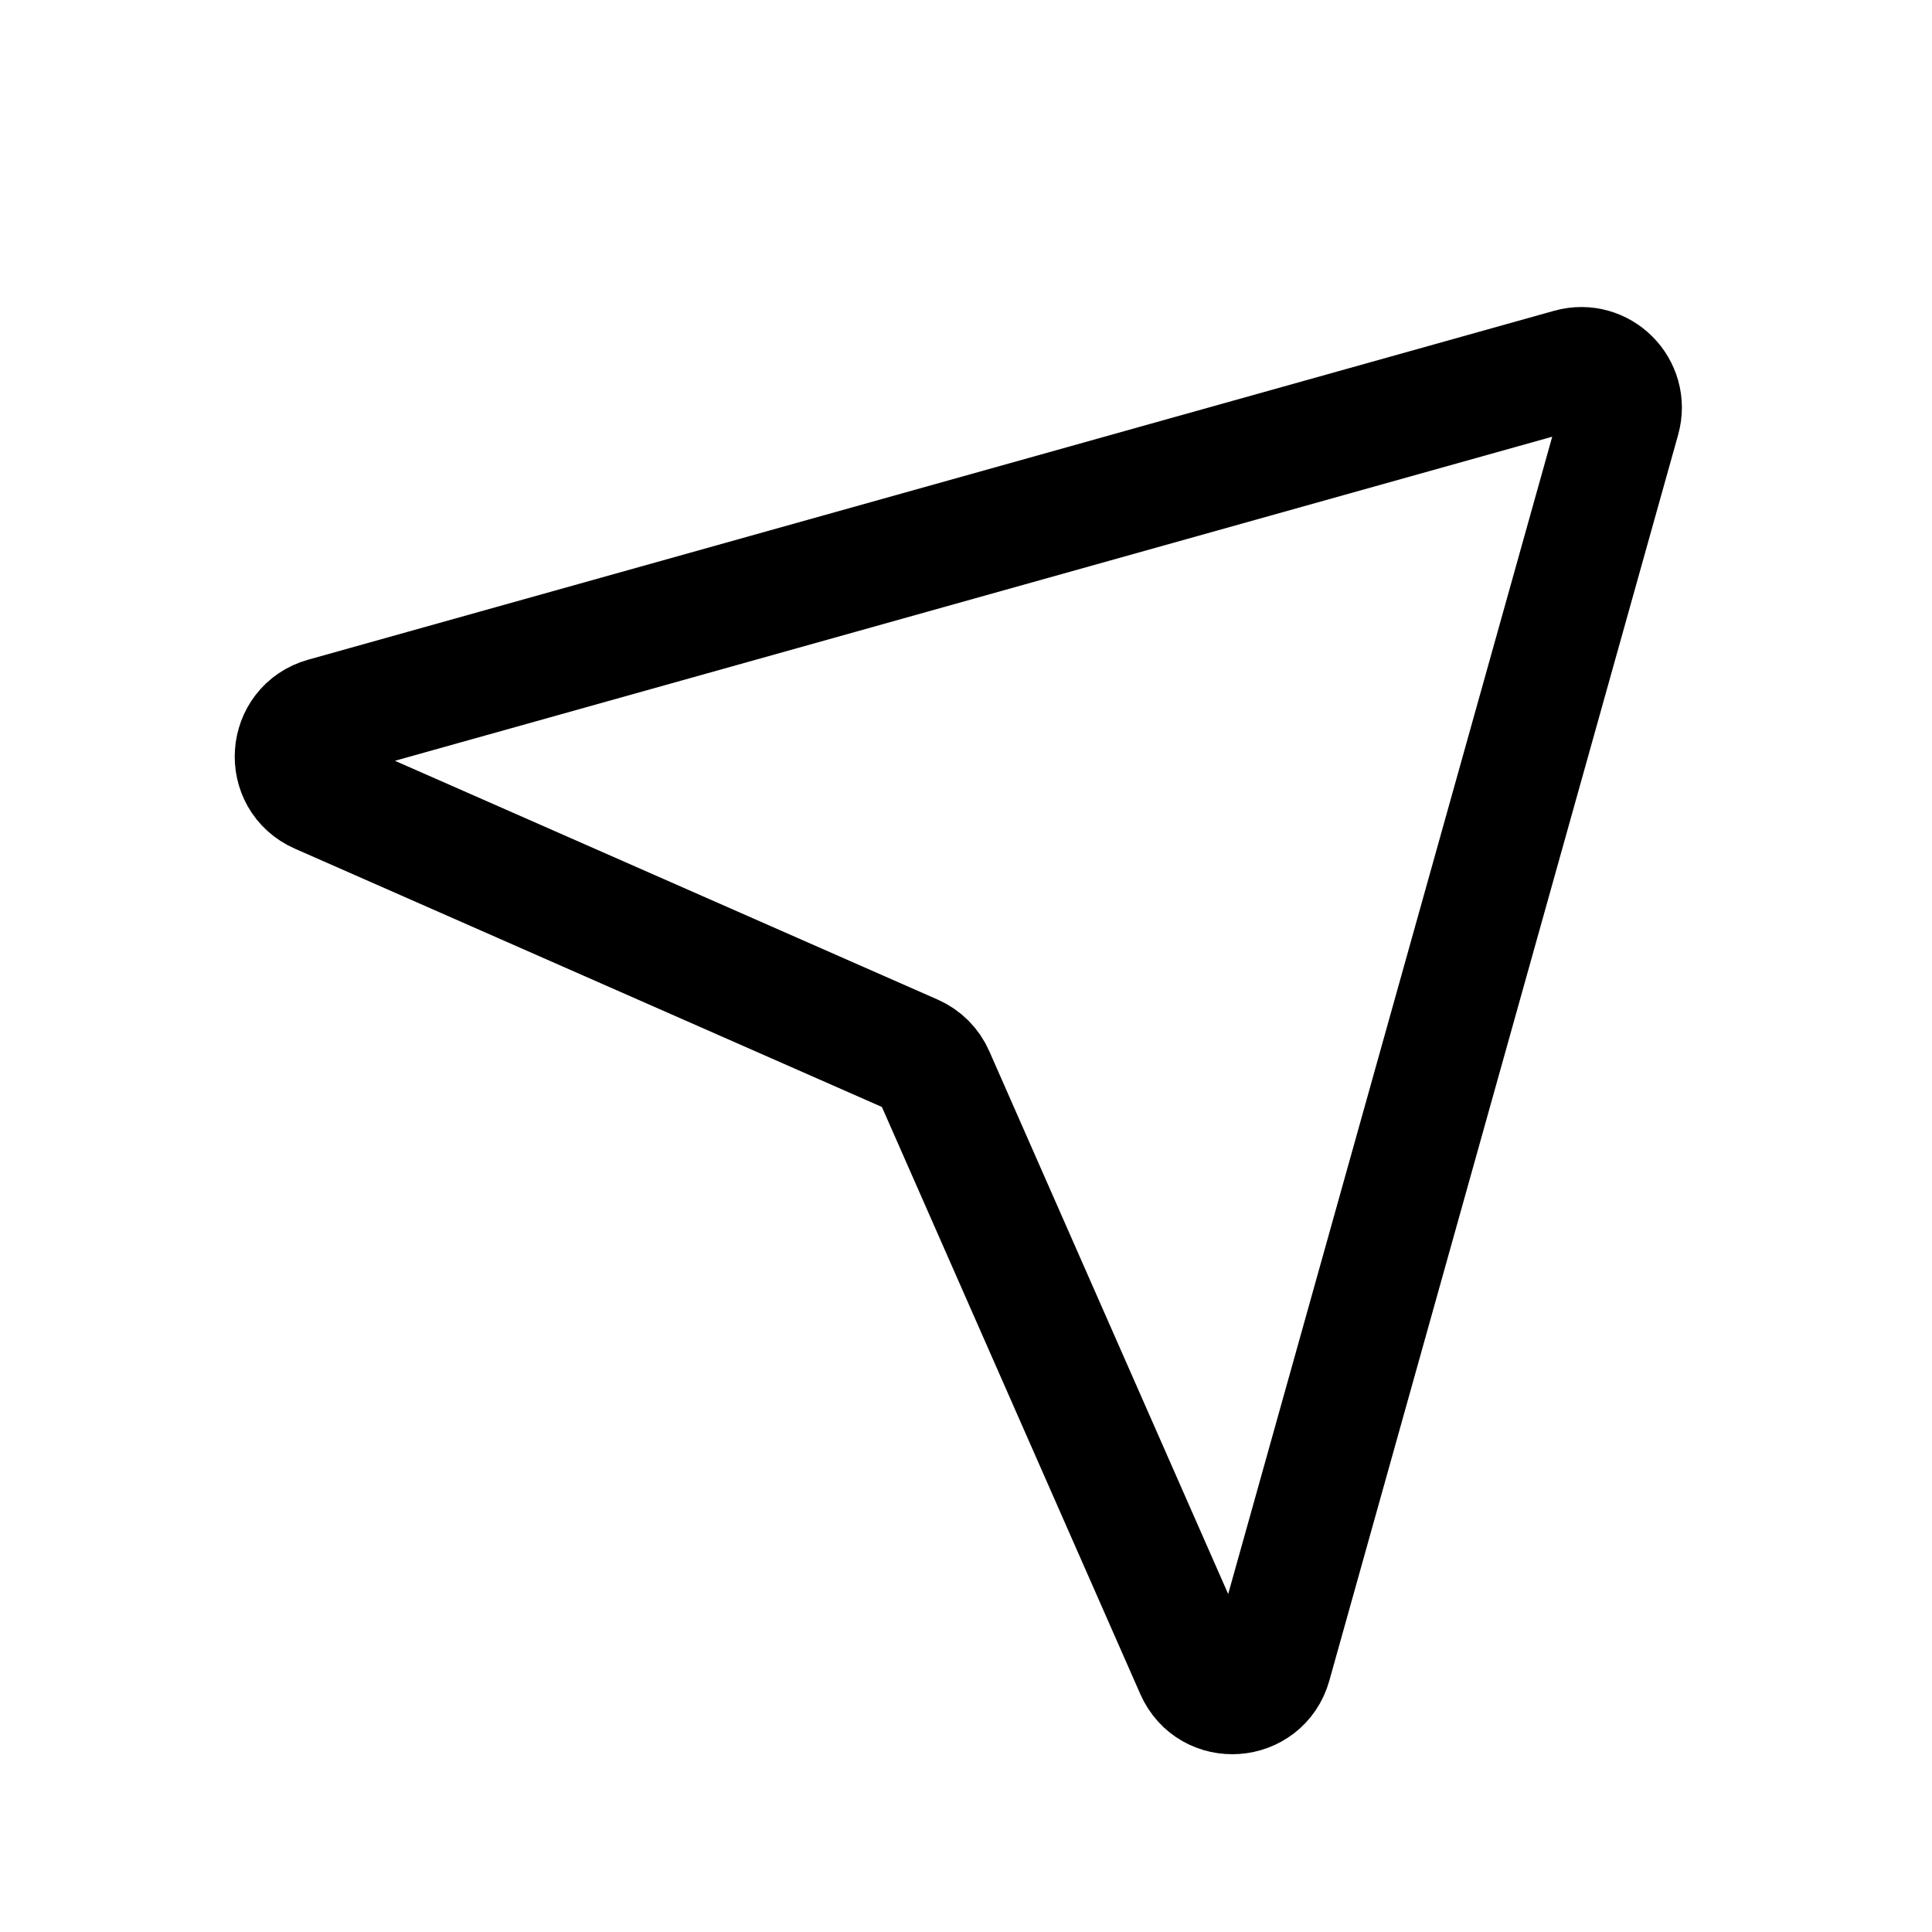
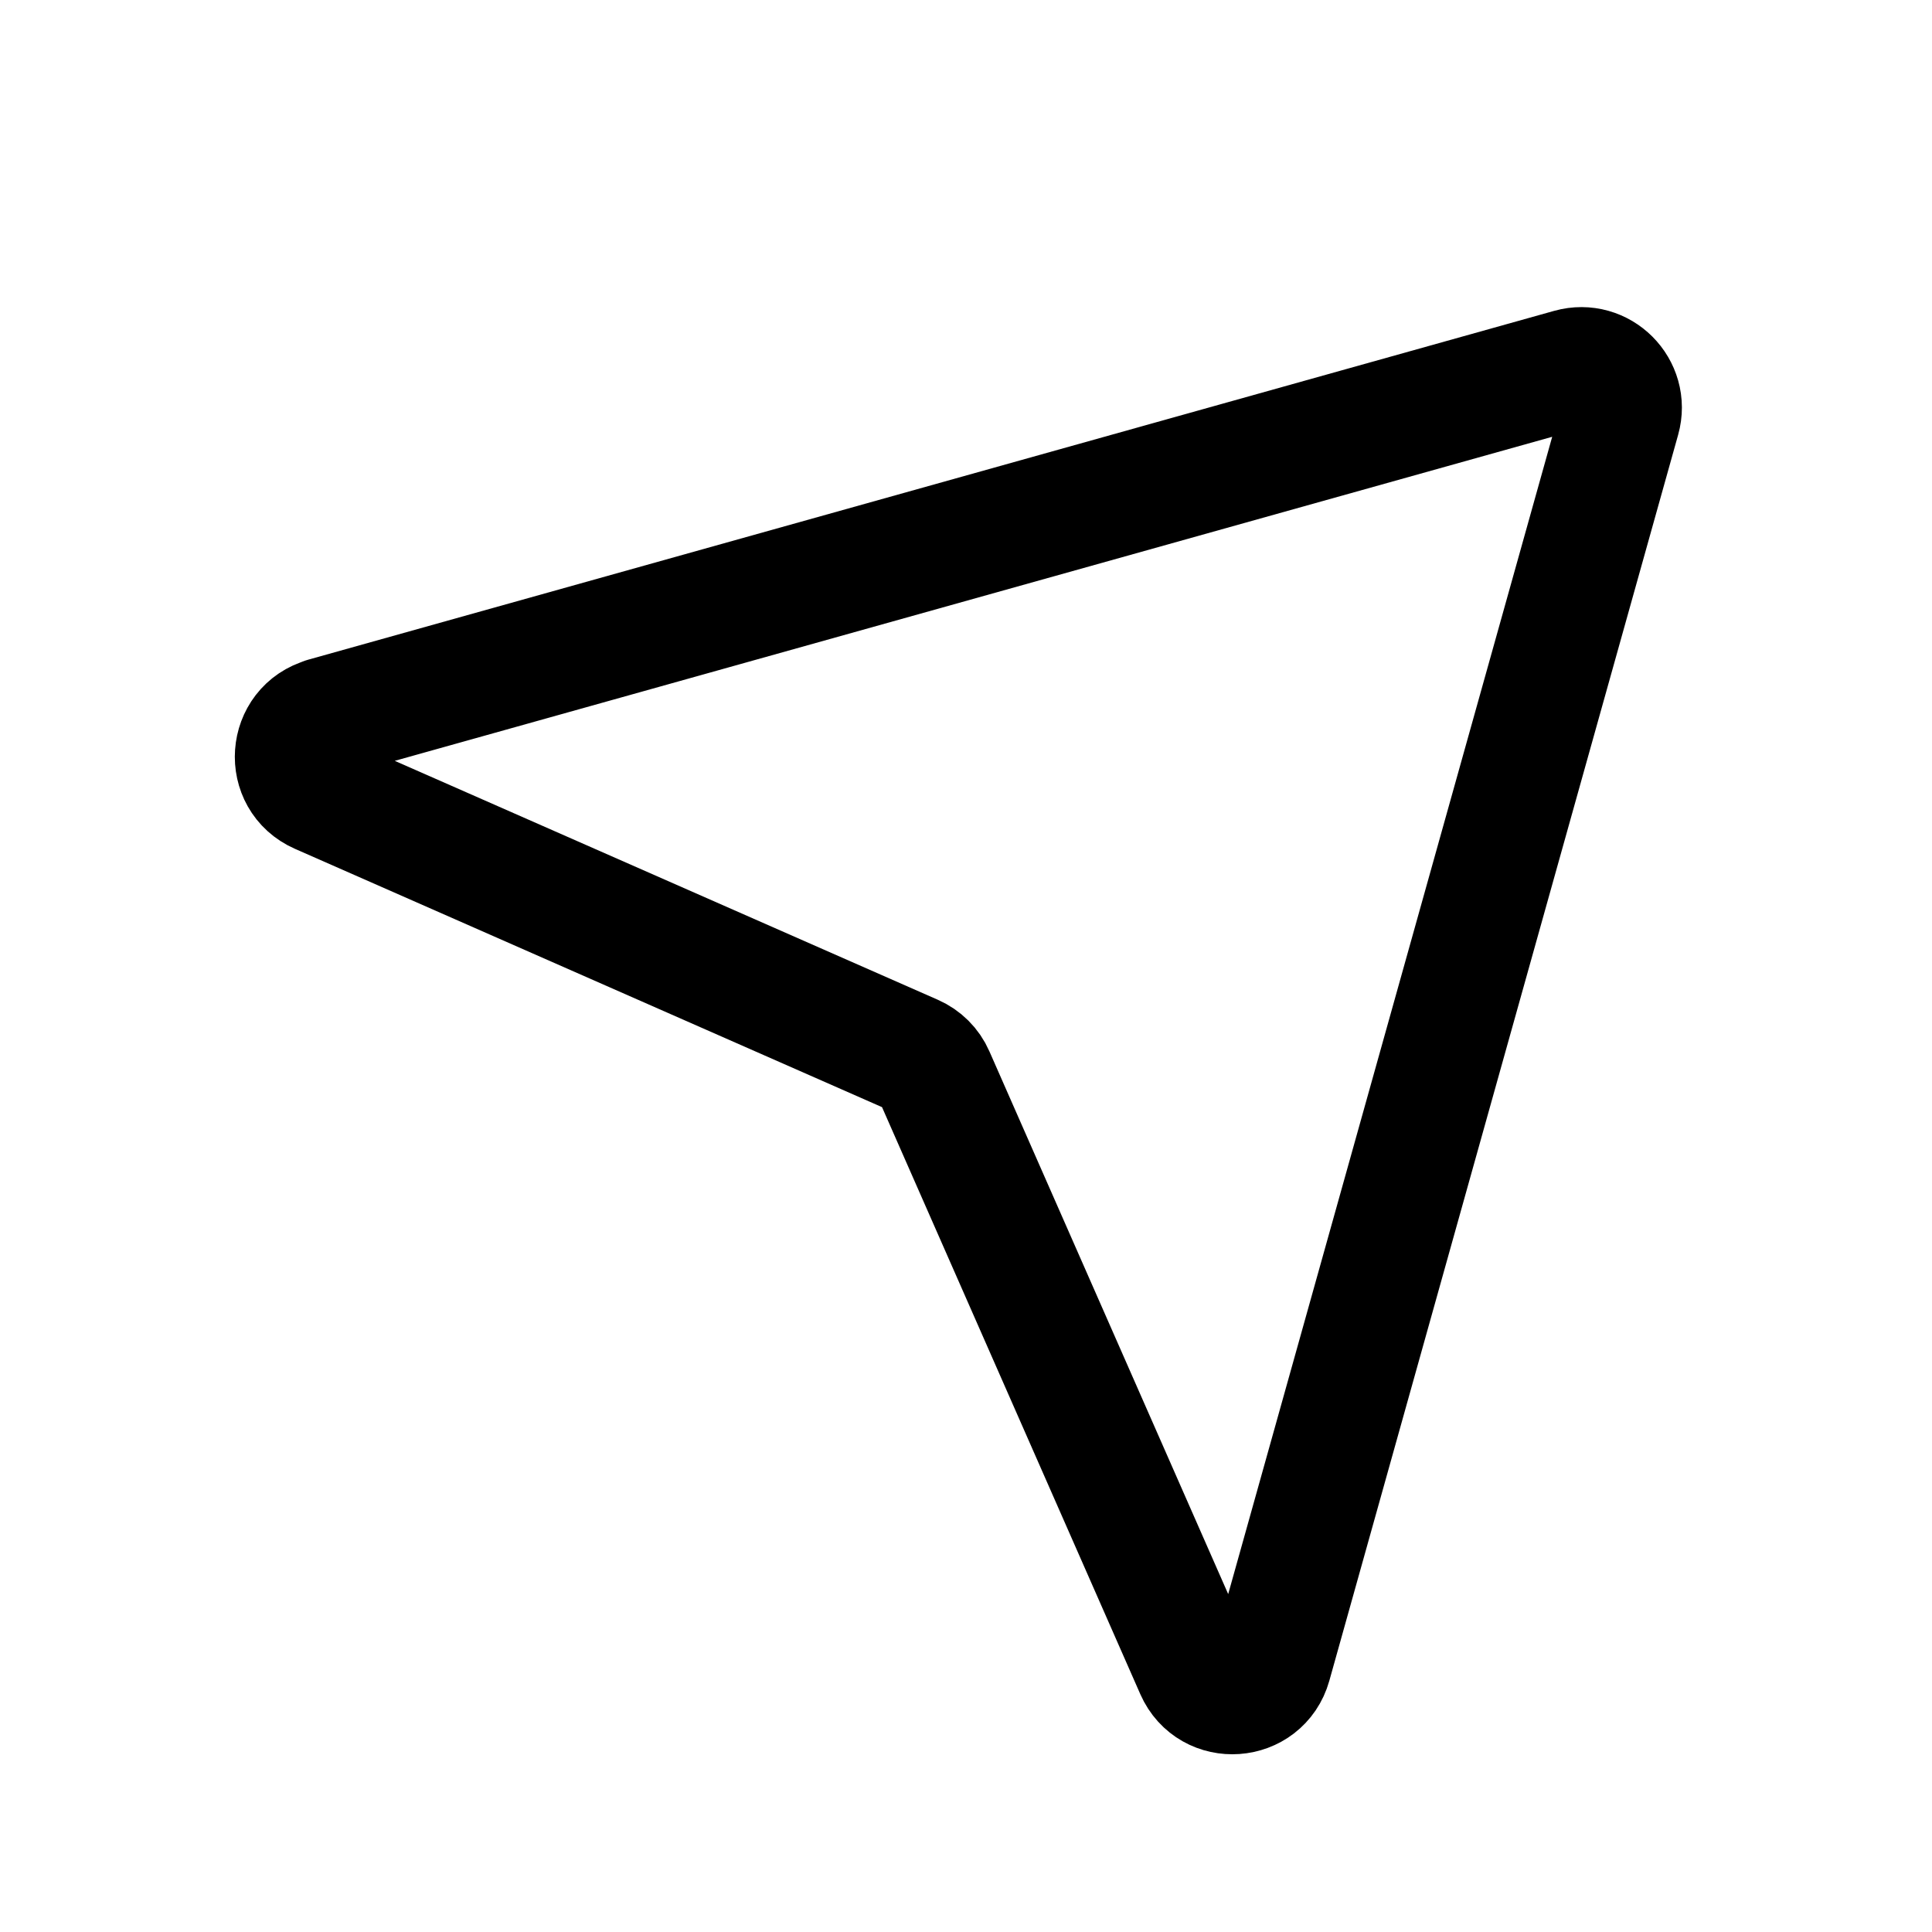
- <svg xmlns="http://www.w3.org/2000/svg" width="24px" height="24px" stroke-width="1.5" viewBox="0 0 24 24" fill="none" color="#000000">
-   <path d="M4.031 8.917L19.508 4.583C19.884 4.478 20.229 4.824 20.124 5.2L15.791 20.676C15.664 21.128 15.041 21.173 14.852 20.743L11.603 13.361C11.553 13.246 11.462 13.155 11.347 13.104L3.965 9.856C3.535 9.667 3.579 9.043 4.031 8.917Z" stroke="#000000" stroke-width="1.5" stroke-linecap="round" stroke-linejoin="round" />
+ <svg xmlns="http://www.w3.org/2000/svg" fill="none" height="24" stroke-width="1.5" viewBox="0 0 24 24" width="24">
+   <path d="m4.031 8.917 15.477-4.333c.376-.105.721.241.616.616l-4.333 15.477c-.127.452-.75.496-.939.067l-3.248-7.382c-.05-.115-.142-.206-.256-.256l-7.382-3.248c-.43-.189-.386-.813.067-.939z" stroke="#000" stroke-linecap="round" stroke-linejoin="round" stroke-width="1.5" />
</svg>
